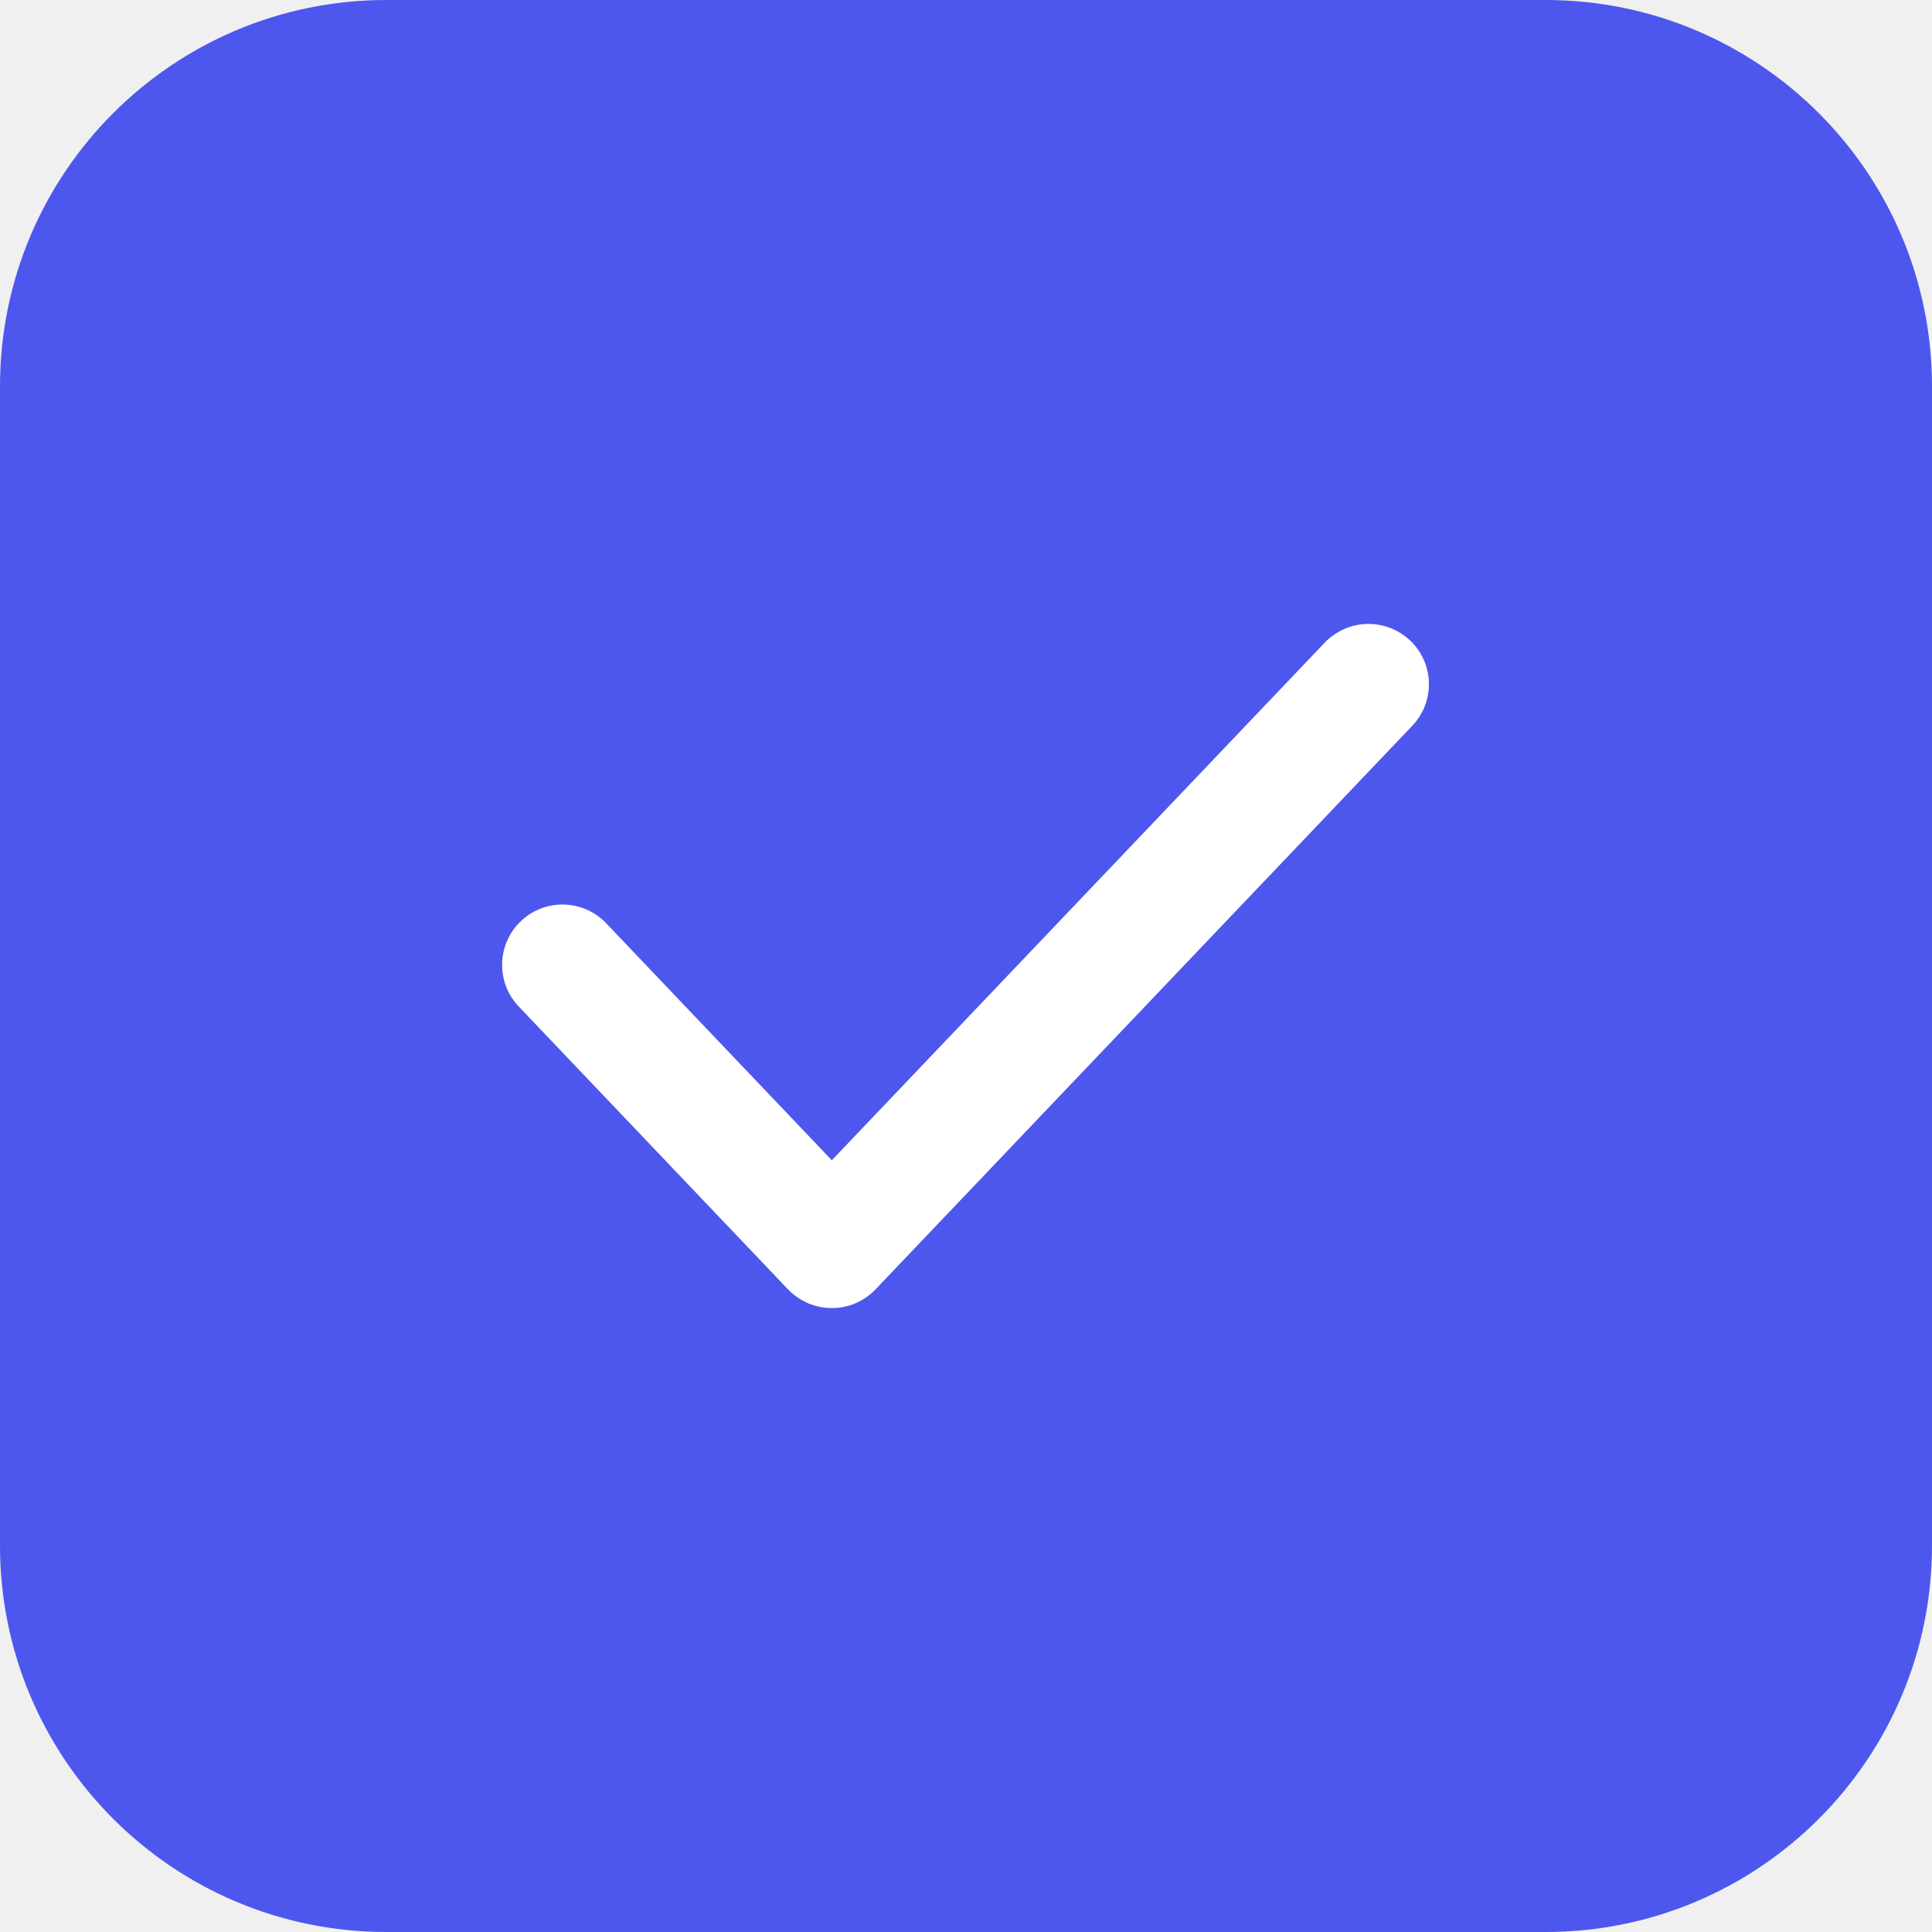
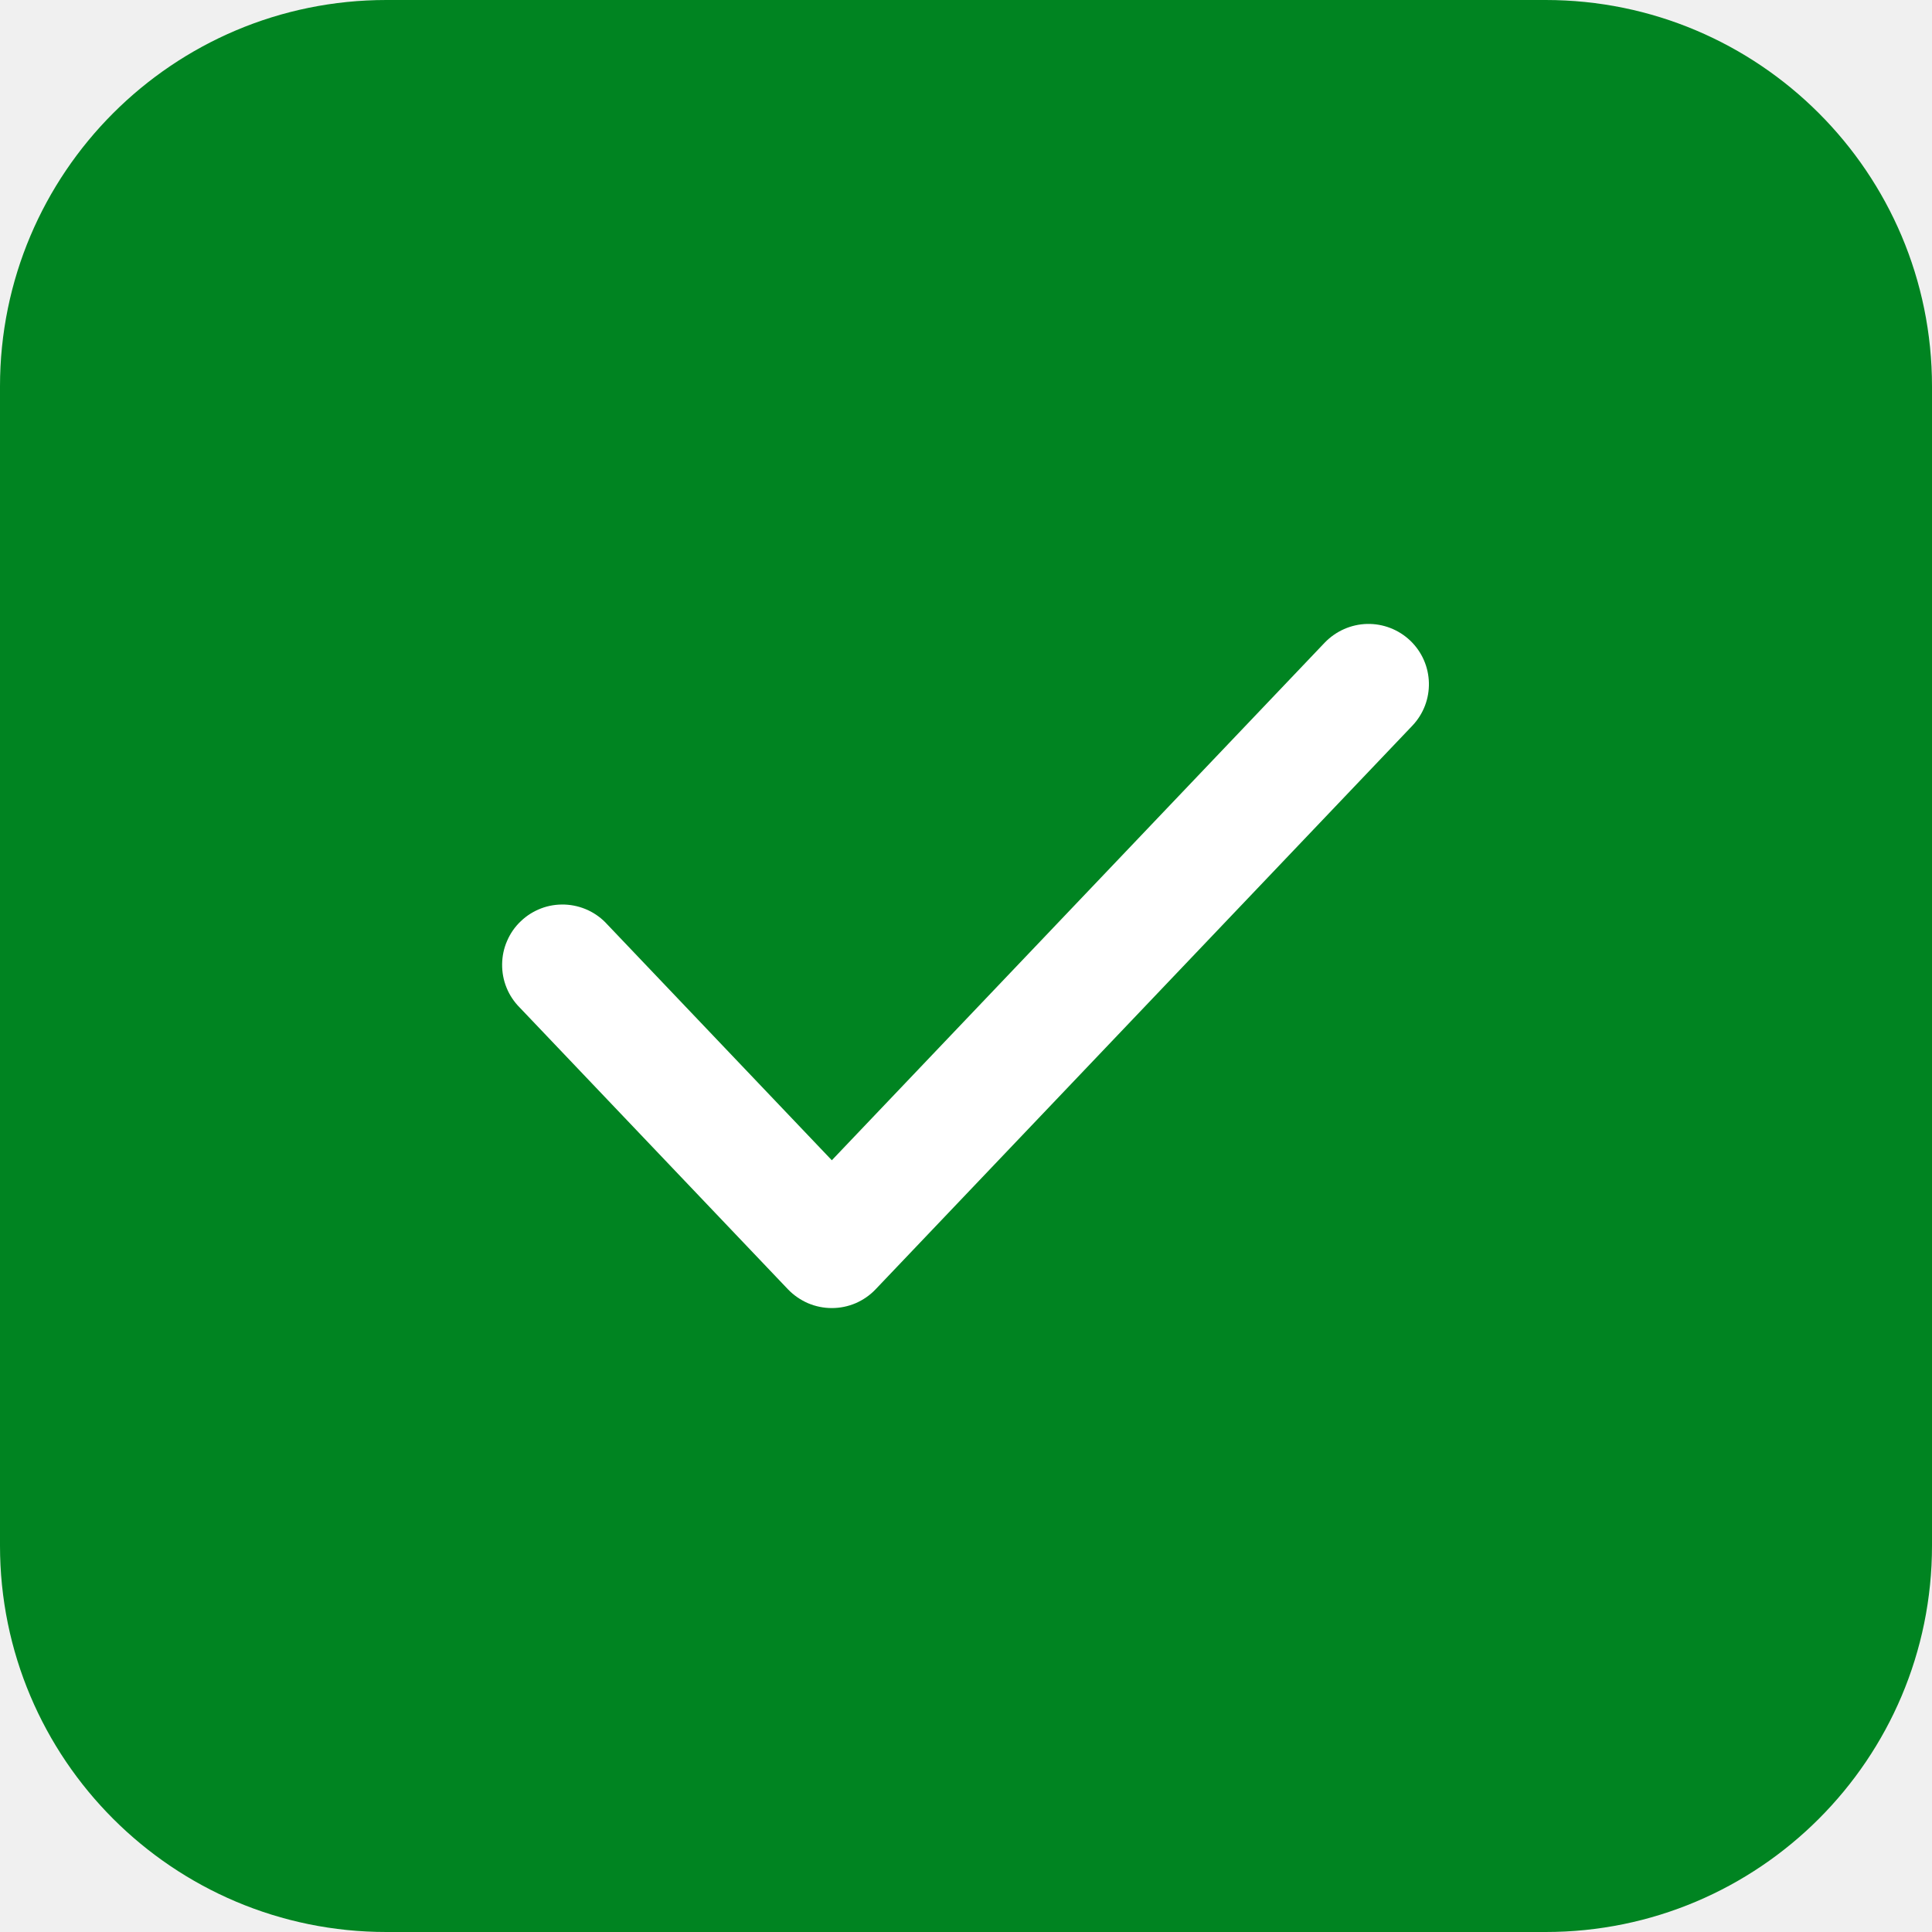
<svg xmlns="http://www.w3.org/2000/svg" width="20" height="20" viewBox="0 0 20 20" fill="none">
-   <rect width="20" height="20" rx="4" fill="#4D57EE" />
+   <rect width="20" height="20" rx="4" fill="#008421" />
  <path d="M14.598 6.631C14.848 6.869 14.858 7.264 14.619 7.514L9.063 13.348C9.005 13.409 8.935 13.457 8.857 13.491C8.779 13.524 8.696 13.541 8.611 13.541C8.526 13.541 8.443 13.524 8.365 13.491C8.287 13.457 8.217 13.409 8.158 13.348L5.381 10.431C5.322 10.372 5.275 10.302 5.244 10.225C5.212 10.147 5.197 10.065 5.198 9.981C5.199 9.898 5.216 9.815 5.25 9.739C5.283 9.662 5.331 9.593 5.392 9.536C5.452 9.478 5.523 9.434 5.601 9.404C5.679 9.374 5.762 9.361 5.846 9.364C5.929 9.367 6.011 9.387 6.087 9.422C6.162 9.457 6.23 9.507 6.286 9.569L8.611 12.011L13.714 6.652C13.829 6.533 13.986 6.463 14.152 6.459C14.317 6.455 14.478 6.517 14.598 6.631Z" fill="white" />
</svg>
